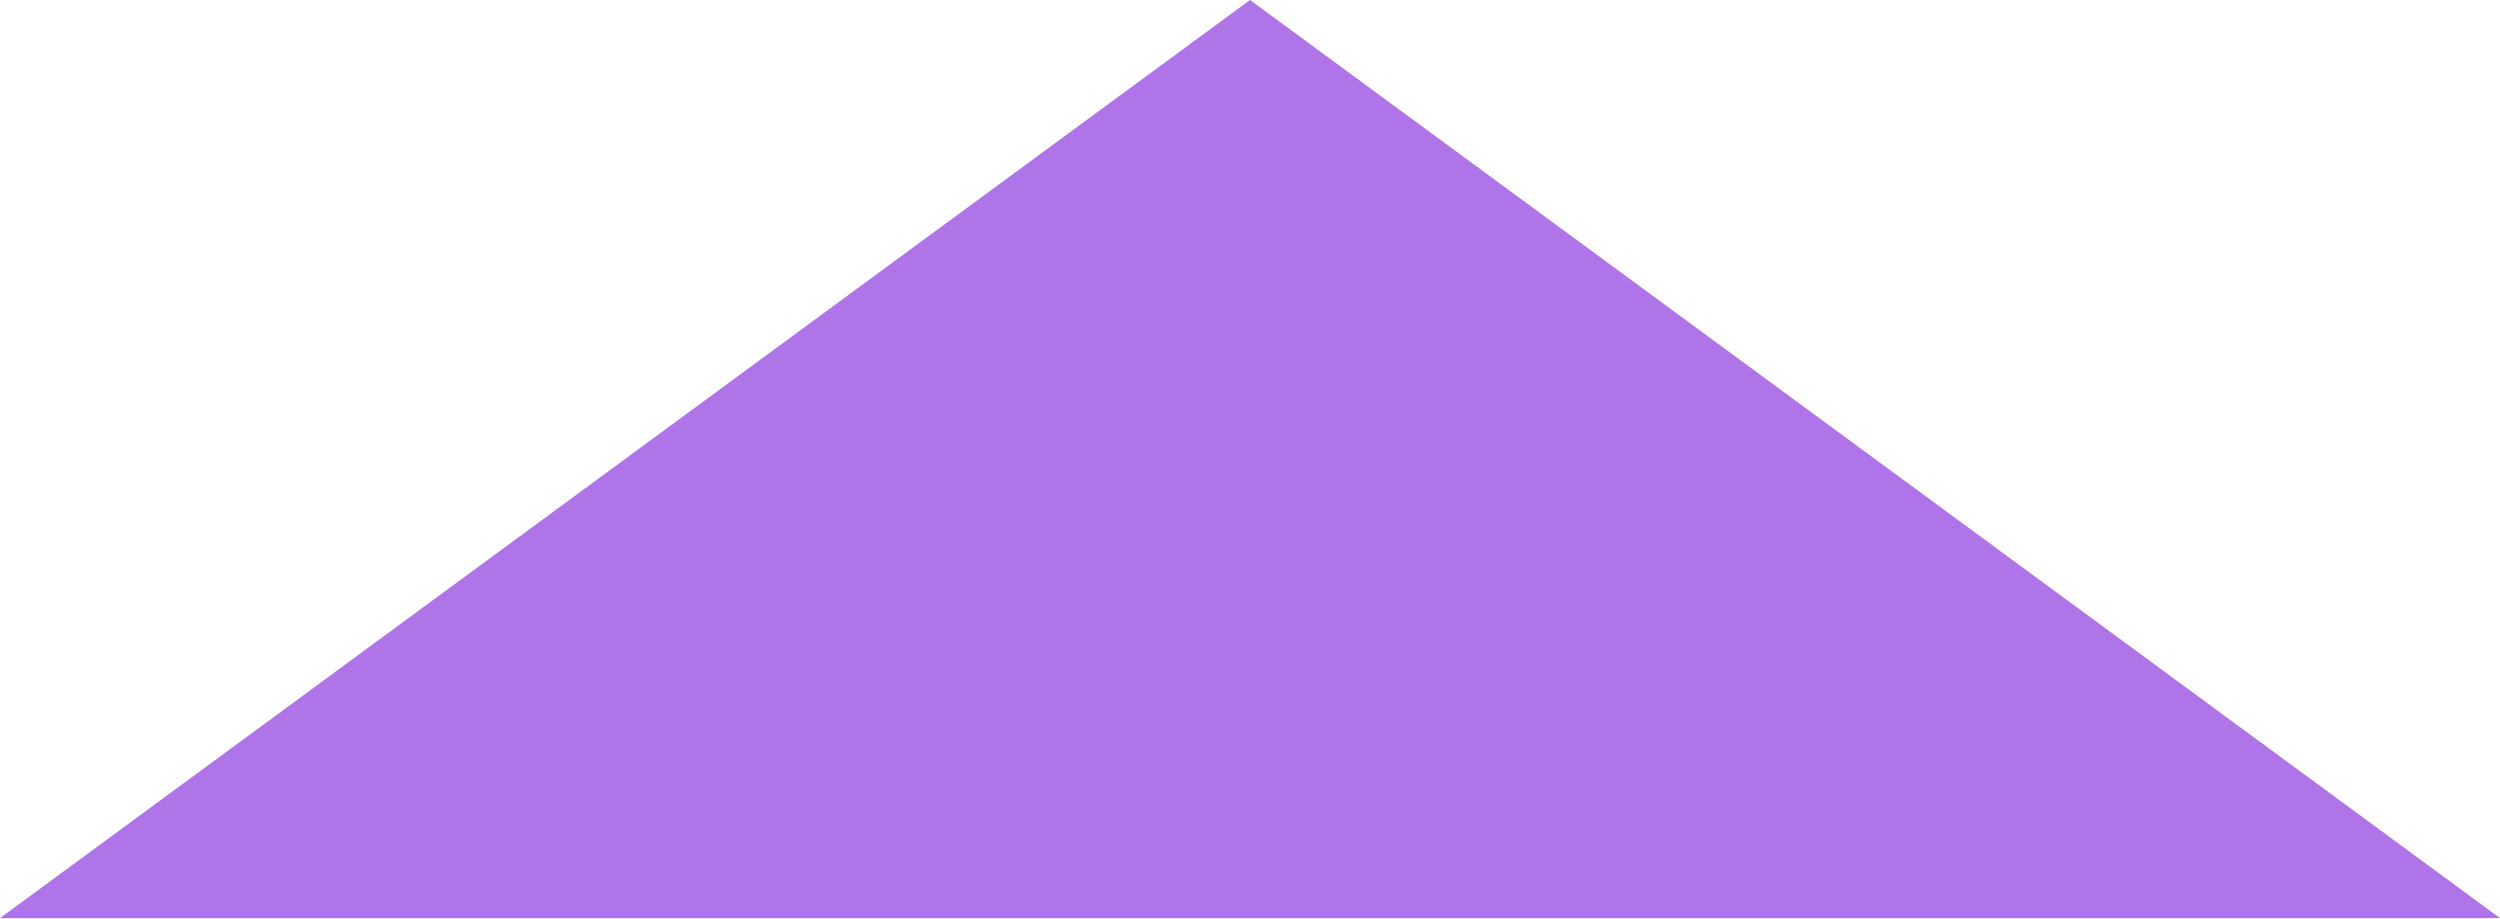
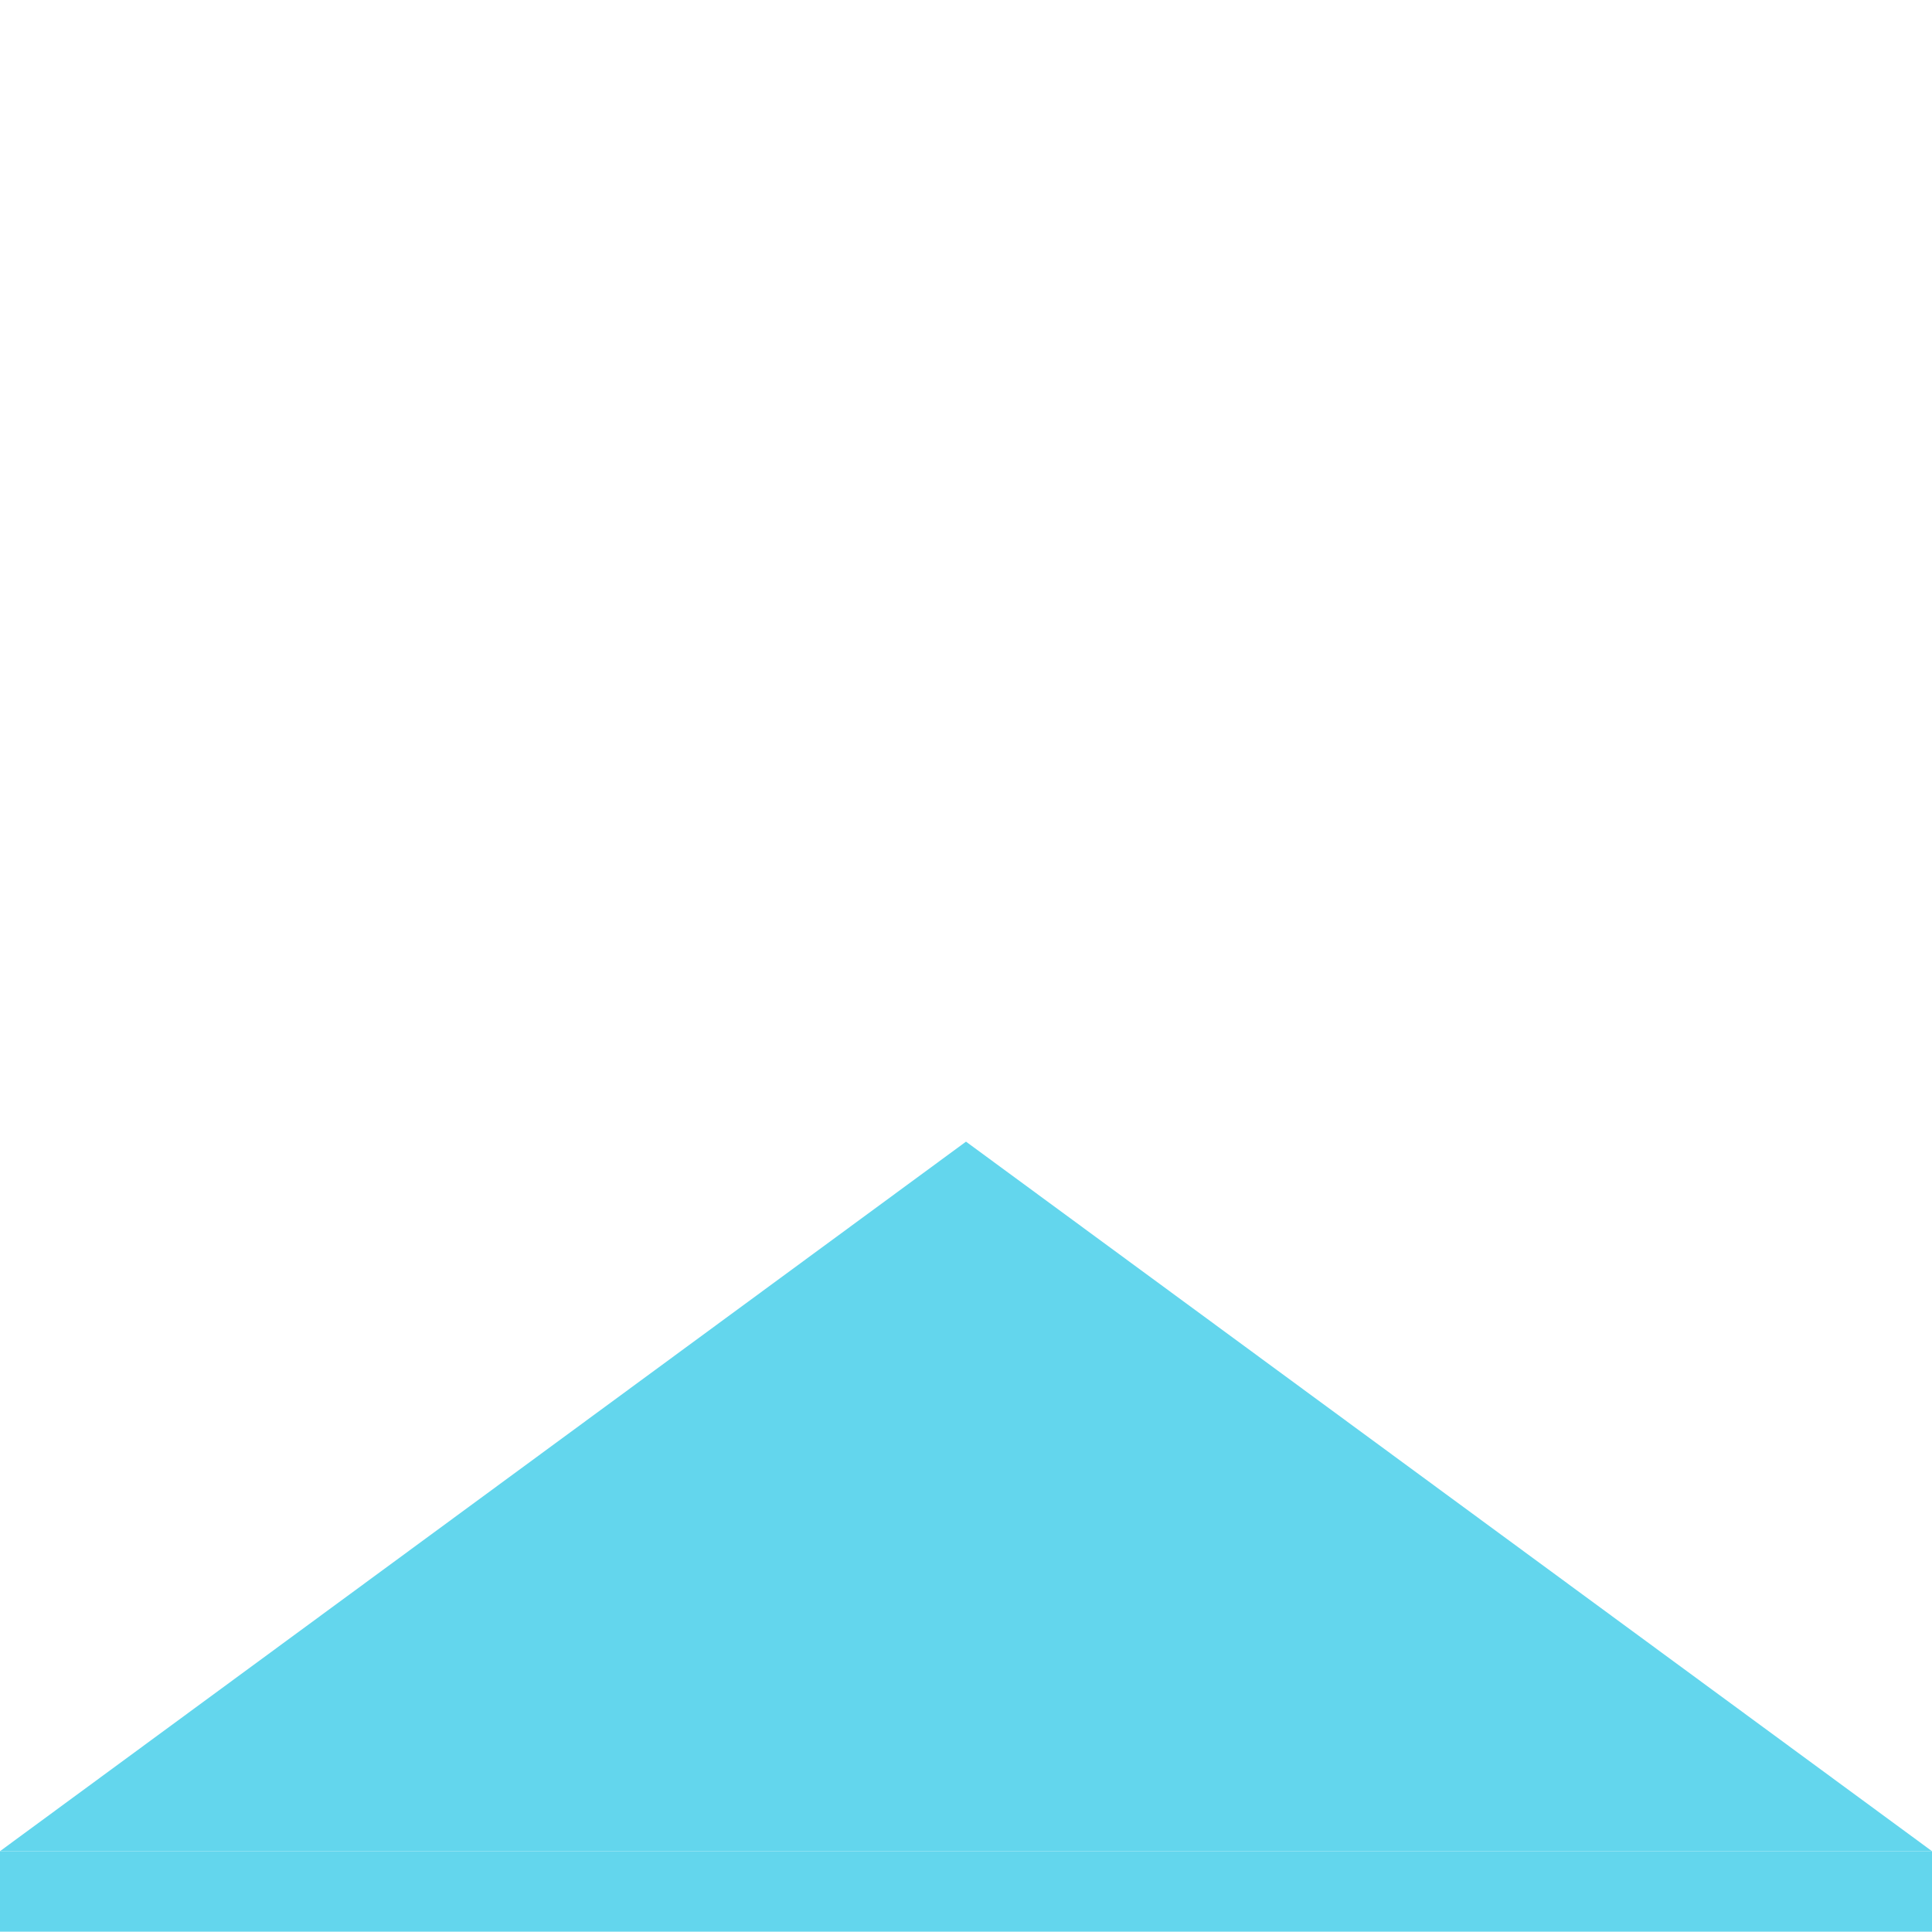
- <svg xmlns="http://www.w3.org/2000/svg" width="24" height="8.814" viewBox="0 0 24 8.814" version="1.1" id="svg4">
+ <svg xmlns="http://www.w3.org/2000/svg" width="24" height="24" viewBox="0 0 24 24" version="1.1" id="svg4">
  <defs id="defs8" />
-   <path d="M 24,8.814 H 0 L 12,0 Z" id="path2" style="fill:#af74e8;fill-opacity:1;stroke-width:0.664" />
+   <path d="M 24,22.996 H 0 L 12,14.182 Z" id="path2" style="fill:#63d6ed;fill-opacity:1;stroke-width:0.664" />
+   <rect style="opacity:1;fill:#63d6ed;stroke-width:1.732;stroke-linejoin:round" id="rect844" width="24" height="1" x="0" y="22.996" />
</svg>
